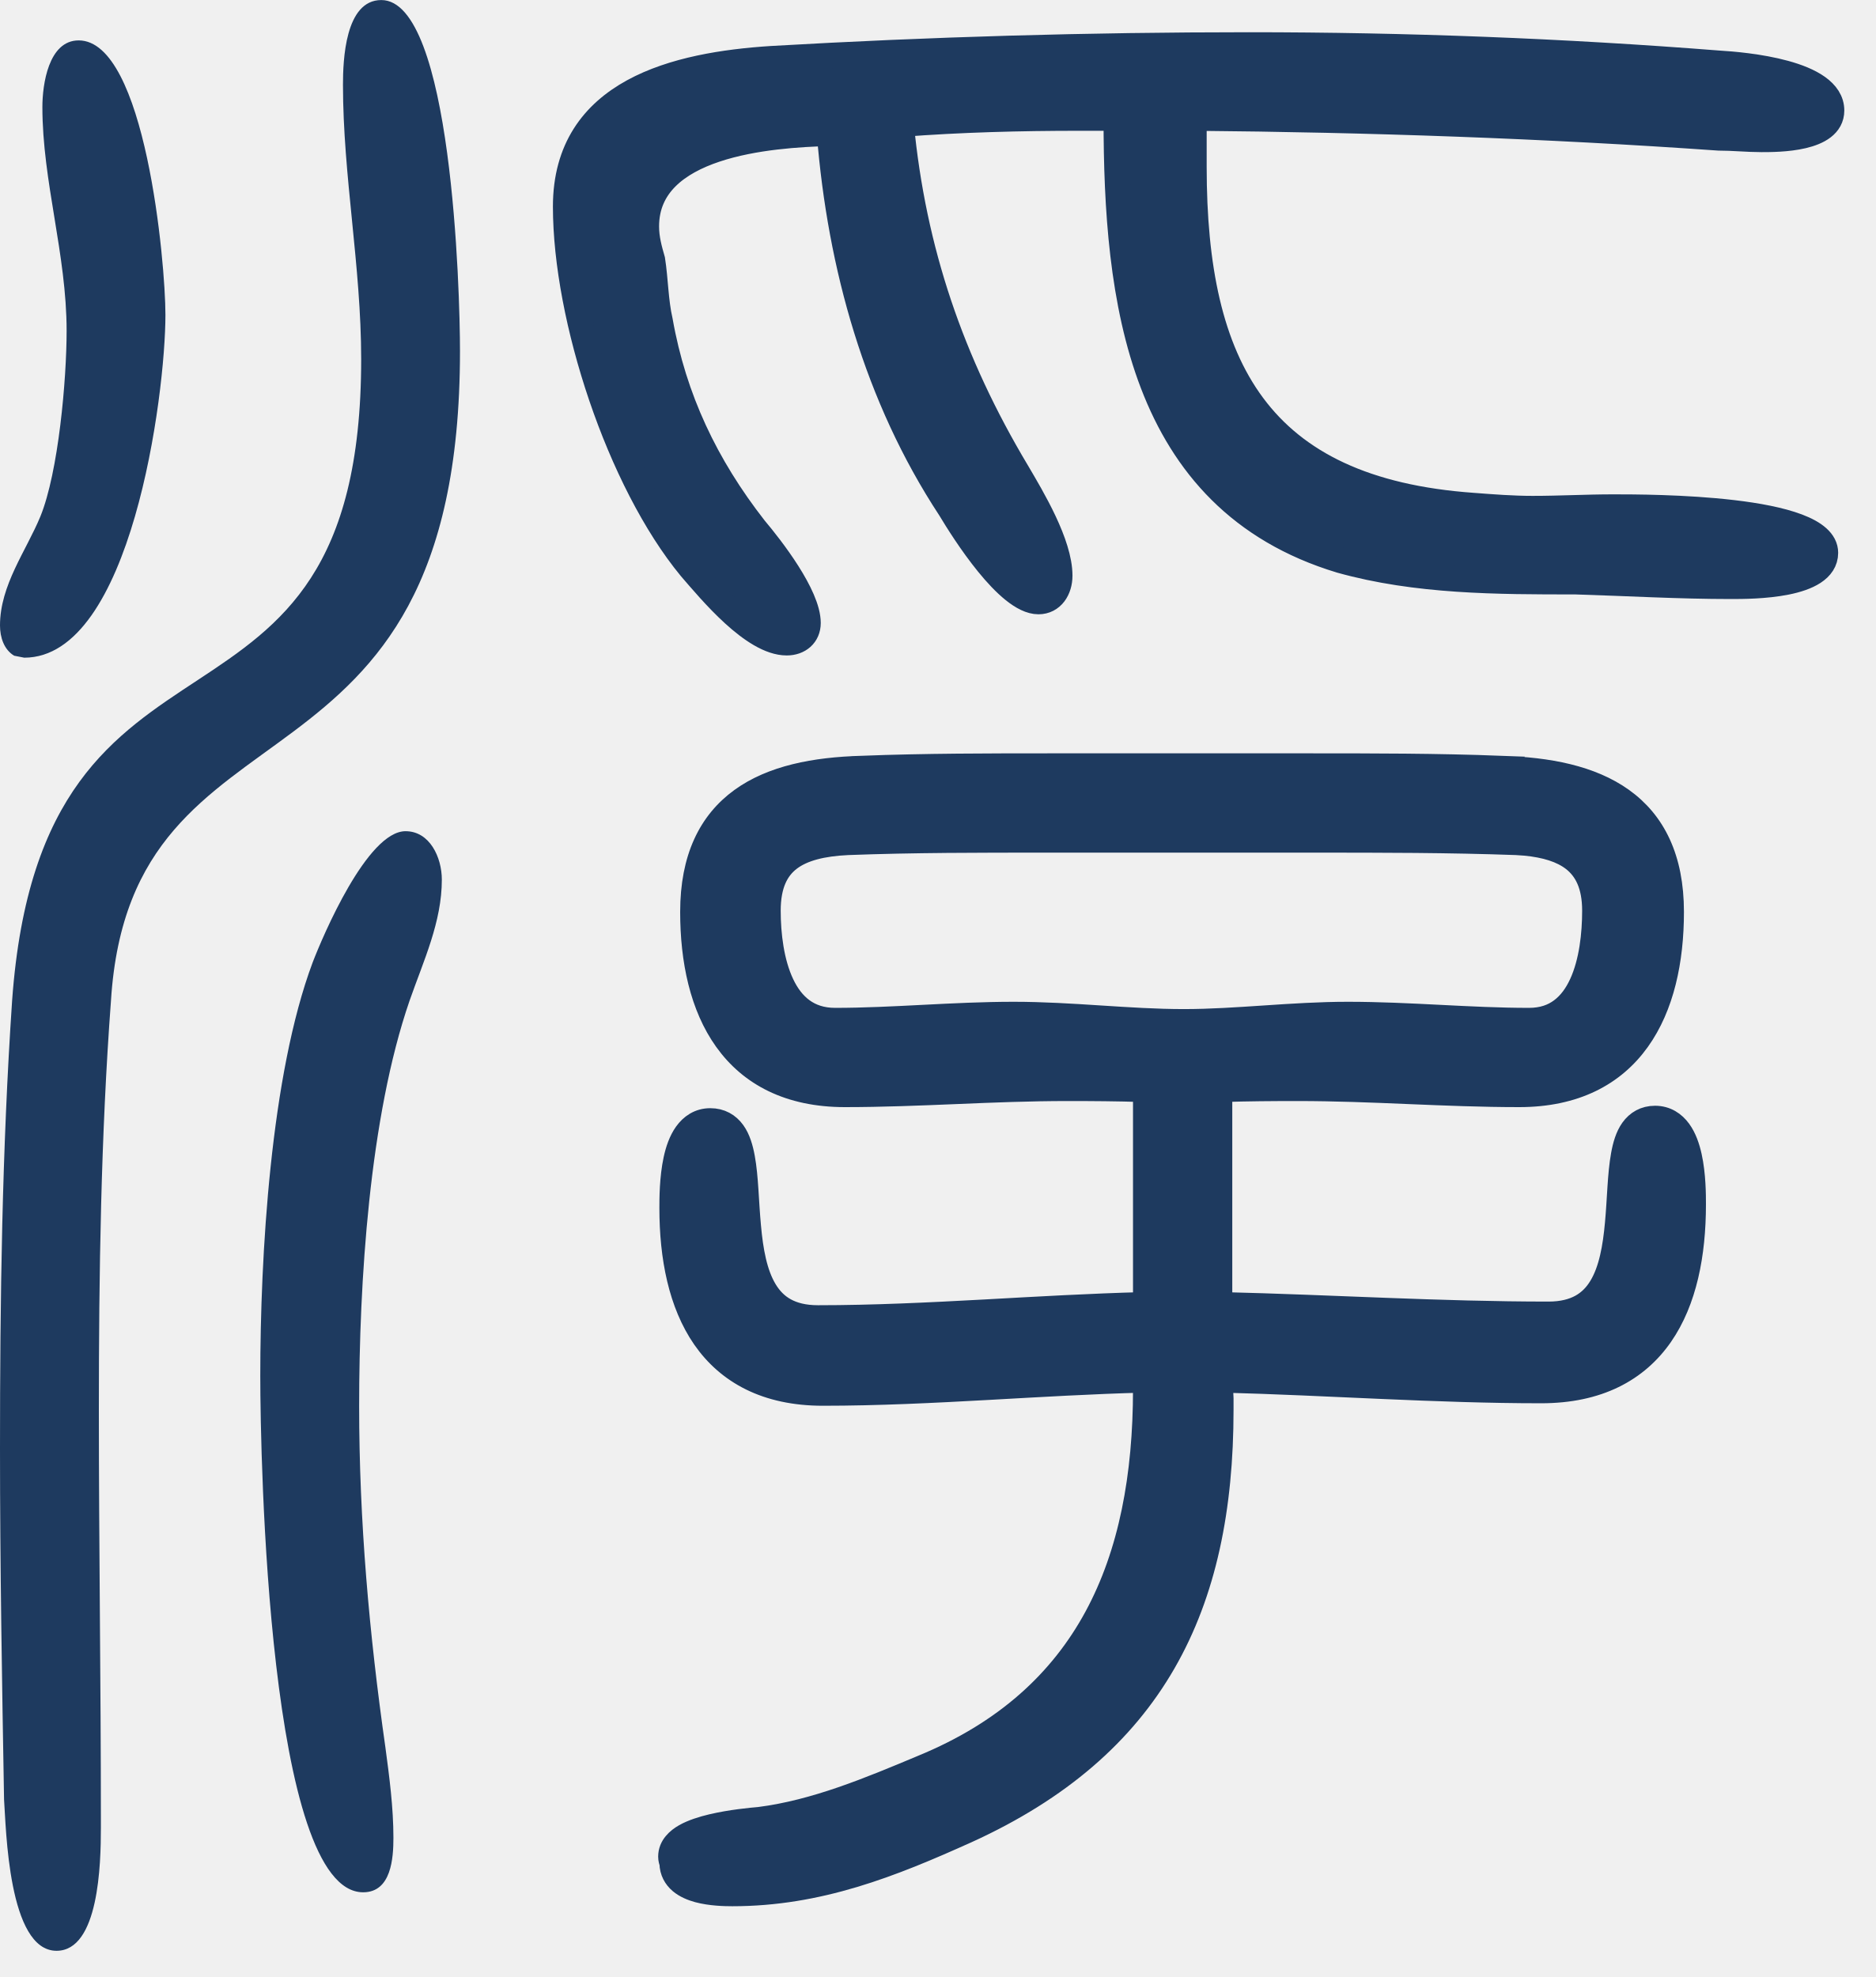
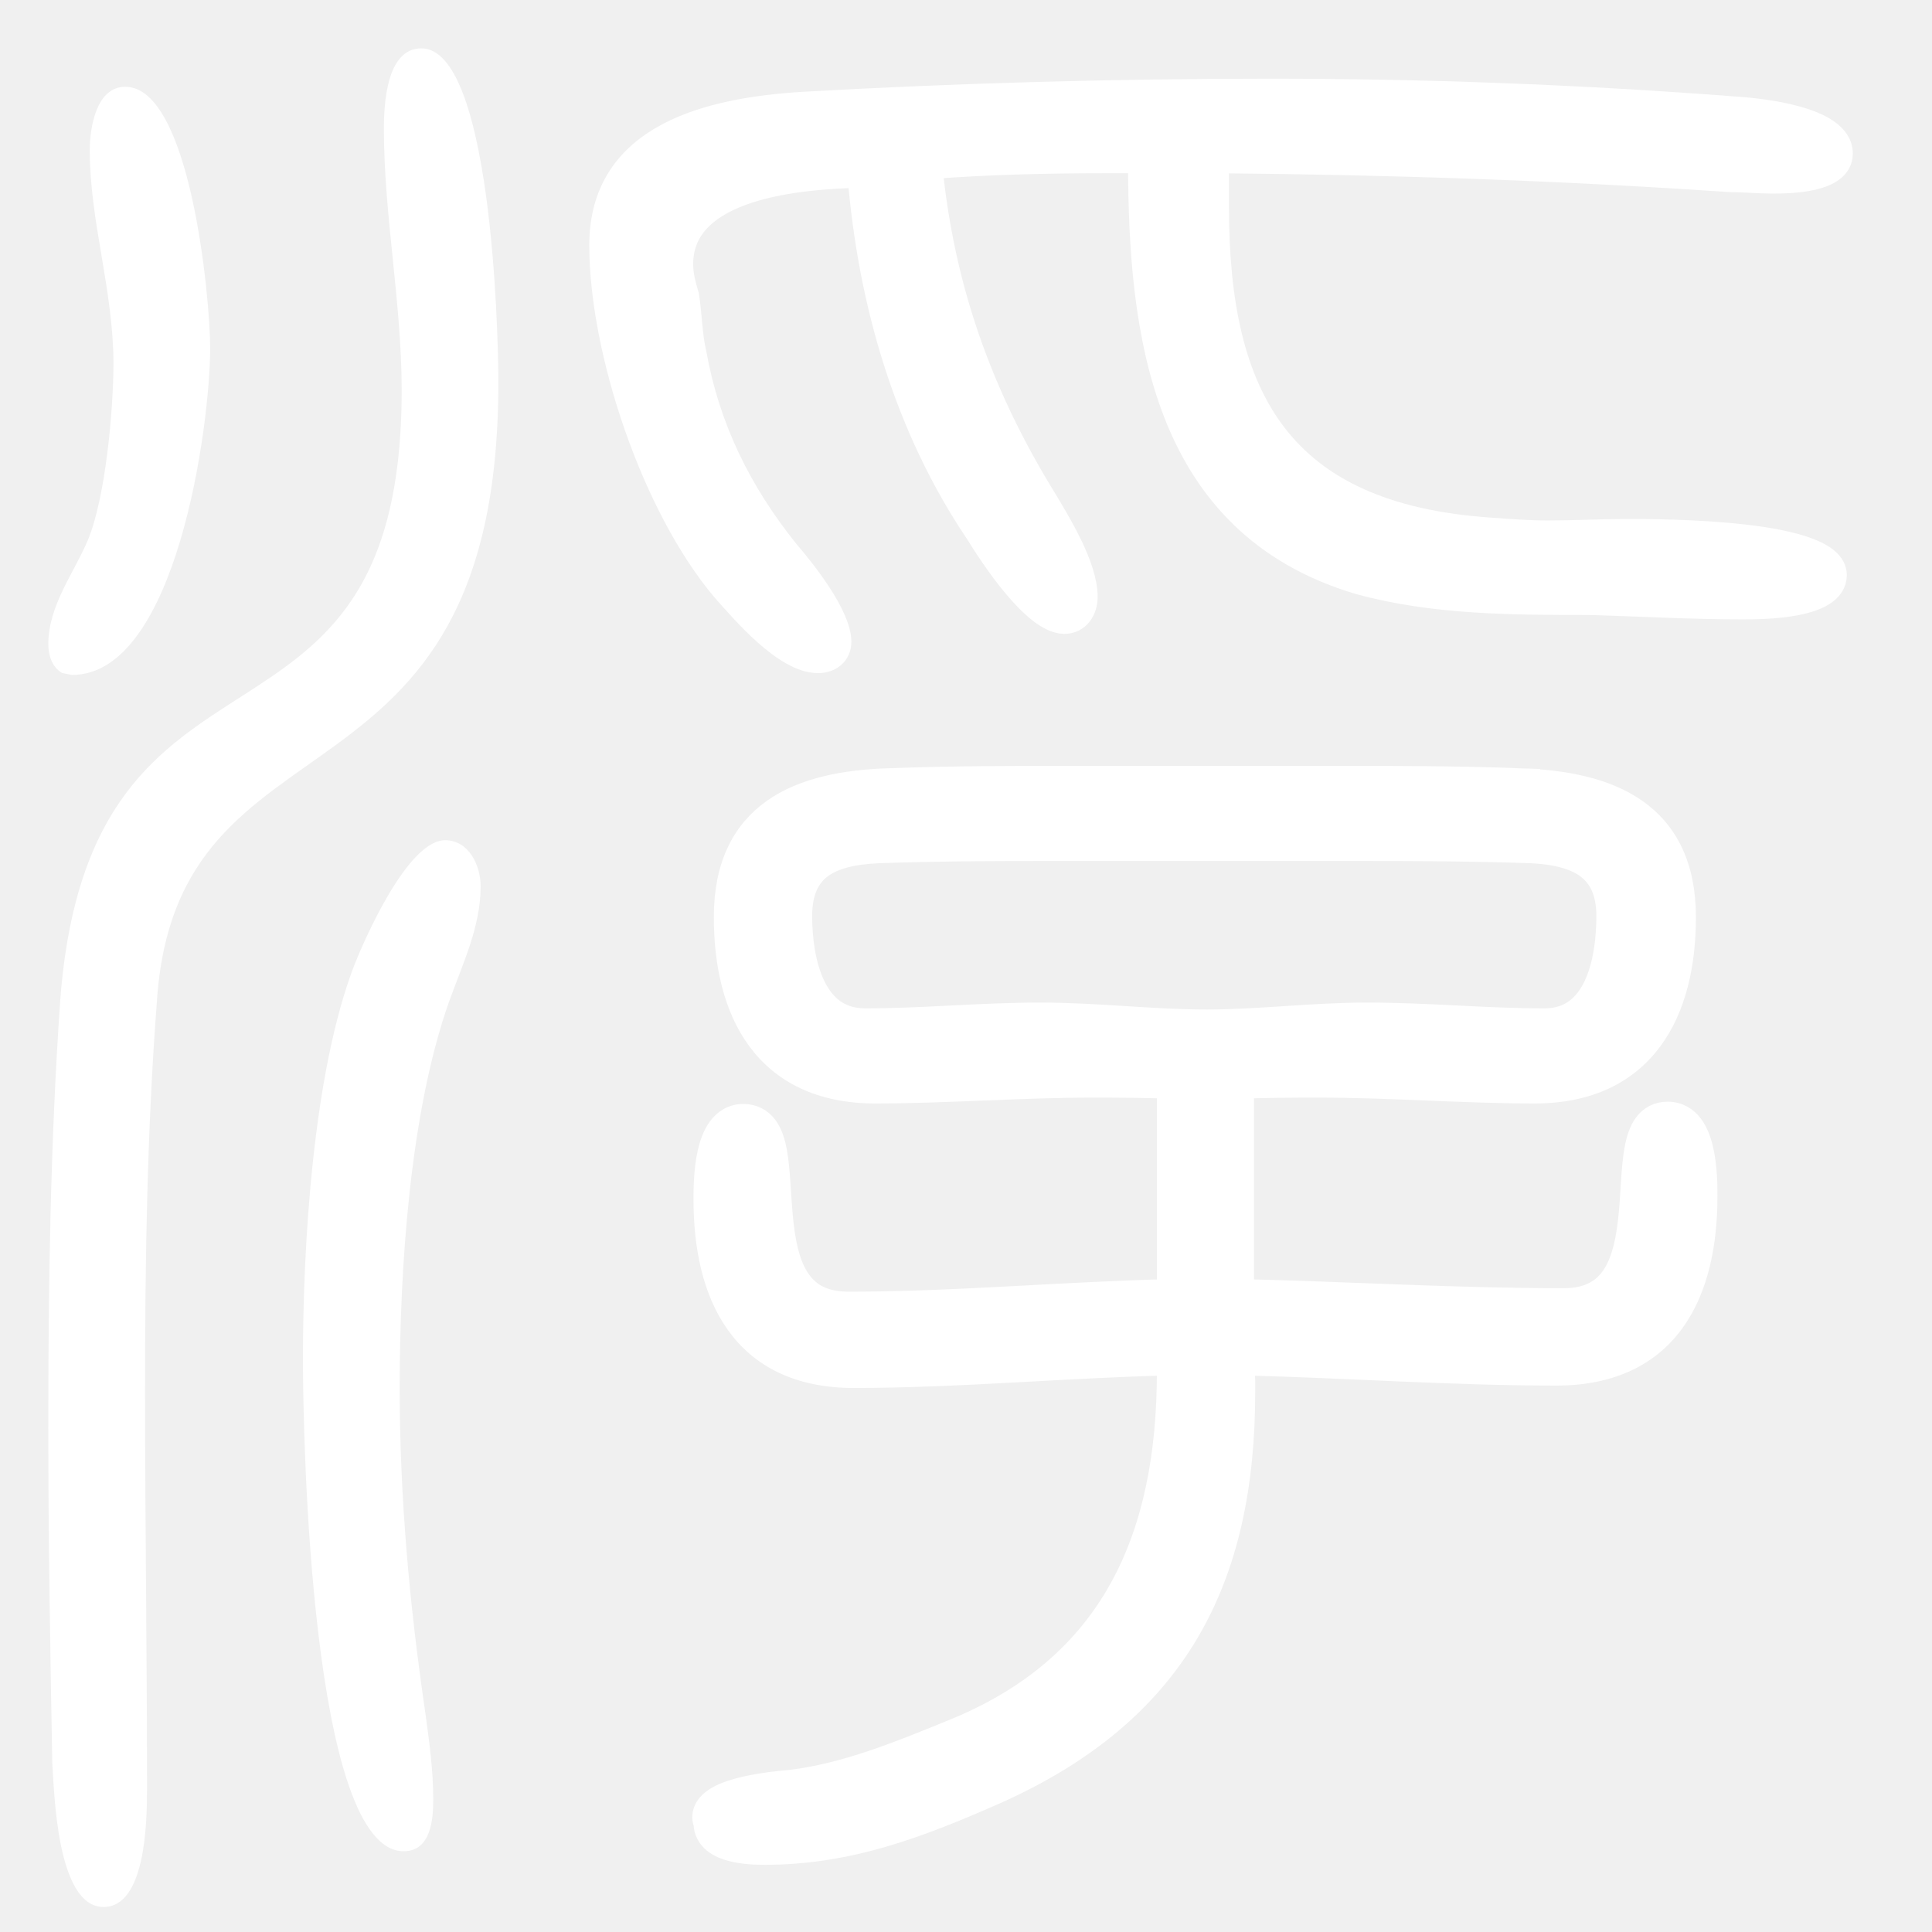
- <svg xmlns="http://www.w3.org/2000/svg" width="37" height="39" viewBox="0 0 37 39" fill="none">
-   <path d="M7.163 37.329C7.72 37.329 7.76 36.652 7.76 36.254C7.76 35.657 7.681 35.06 7.601 34.464C7.283 32.235 7.084 30.006 7.084 27.738C7.084 25.311 7.283 22.047 8.079 19.739C8.357 18.944 8.715 18.188 8.715 17.352C8.715 16.914 8.477 16.397 7.999 16.397C7.243 16.397 6.367 18.466 6.168 18.983C5.333 21.212 5.134 24.793 5.134 27.141C5.134 28.773 5.293 37.329 7.163 37.329ZM0.08 35.498C0.12 36.055 0.159 38.483 1.115 38.483C1.95 38.483 1.99 36.772 1.99 36.055C1.99 35.976 1.99 35.936 1.99 35.896C1.99 33.19 1.95 30.484 1.95 27.818C1.95 25.112 1.99 22.406 2.189 19.739C2.587 13.412 9.073 16.198 9.073 6.926C9.073 5.732 8.914 0.001 7.521 0.001C6.805 0.001 6.765 1.195 6.765 1.673C6.765 3.463 7.124 5.254 7.124 7.085C7.124 15.402 0.836 11.422 0.239 19.739C0.04 22.684 0 25.629 0 28.574C0 30.882 0.04 33.19 0.08 35.498ZM0.478 12.974C2.587 12.974 3.263 7.801 3.263 6.209C3.263 5.175 2.866 0.797 1.552 0.797C0.955 0.797 0.836 1.673 0.836 2.11C0.836 3.583 1.314 5.015 1.314 6.528C1.314 7.483 1.154 9.313 0.796 10.189C0.518 10.865 0 11.542 0 12.338C0 12.576 0.08 12.815 0.279 12.935L0.478 12.974Z" fill="#1e3a5f" />
-   <path d="M23.551 2.33C27.011 2.36 30.471 2.48 33.901 2.721C34.172 2.721 34.473 2.751 34.744 2.751C35.075 2.751 36.128 2.751 36.128 2.18C36.128 1.427 34.413 1.277 33.901 1.247C30.832 1.006 27.733 0.886 24.634 0.886C21.475 0.886 18.346 0.976 15.217 1.157C13.352 1.277 11.156 1.788 11.156 4.075C11.156 6.271 12.209 9.491 13.623 11.206C14.014 11.657 14.856 12.68 15.518 12.68C15.759 12.68 15.939 12.53 15.939 12.289C15.939 11.747 15.217 10.815 14.886 10.423C13.924 9.19 13.292 7.866 13.021 6.332C12.931 5.94 12.931 5.519 12.87 5.128C12.81 4.918 12.75 4.707 12.75 4.466C12.75 2.842 15.187 2.661 16.361 2.631C16.571 5.248 17.293 7.836 18.737 10.032C19.008 10.484 19.881 11.868 20.483 11.868C20.753 11.868 20.904 11.627 20.904 11.356C20.904 10.724 20.362 9.822 20.061 9.31C18.767 7.144 18.015 4.948 17.775 2.45C18.948 2.36 20.121 2.33 21.295 2.33H22.017C22.017 5.88 22.468 9.852 26.44 11.055C27.944 11.476 29.539 11.476 31.073 11.476C32.096 11.507 33.119 11.567 34.142 11.567C34.563 11.567 36.007 11.567 36.007 10.905C36.007 10.002 32.547 10.002 31.825 10.002C31.284 10.002 30.772 10.032 30.231 10.032C29.84 10.032 29.448 10.002 29.057 9.972C24.815 9.671 23.551 7.234 23.551 3.293V2.33Z" fill="#1e3a5f" stroke="#1e3a5f" stroke-width="0.5" />
-   <path d="M14.444 37.404C16.156 37.404 17.59 36.832 19.089 36.155H19.09C20.919 35.32 22.184 34.214 22.99 32.817C23.795 31.422 24.131 29.754 24.131 27.813V27.587L24.116 27.272C26.2 27.326 28.326 27.482 30.4 27.482C31.531 27.482 32.309 27.058 32.795 26.358C33.272 25.67 33.449 24.742 33.449 23.758C33.449 23.58 33.449 23.172 33.368 22.806C33.328 22.625 33.264 22.434 33.156 22.286C33.043 22.13 32.874 22.013 32.645 22.013C32.434 22.013 32.273 22.109 32.163 22.263C32.062 22.405 32.009 22.591 31.975 22.781C31.94 22.974 31.921 23.195 31.906 23.422C31.891 23.652 31.879 23.888 31.857 24.127C31.814 24.607 31.735 25.049 31.541 25.369C31.447 25.525 31.326 25.649 31.171 25.735C31.015 25.821 30.813 25.876 30.545 25.876C28.389 25.876 26.274 25.741 24.106 25.689V21.54C24.613 21.523 25.103 21.52 25.597 21.52C26.328 21.52 27.054 21.549 27.782 21.58C28.509 21.61 29.237 21.64 29.966 21.64C31.073 21.64 31.849 21.223 32.34 20.537C32.823 19.862 33.015 18.952 33.015 17.989C33.015 16.924 32.65 16.199 32.014 15.744C31.392 15.299 30.541 15.135 29.61 15.11L29.611 15.109C28.352 15.061 27.068 15.061 25.814 15.061H20.744C19.514 15.061 18.255 15.061 16.995 15.109V15.11C16.065 15.135 15.22 15.299 14.604 15.745C13.975 16.201 13.616 16.925 13.616 17.989C13.616 18.951 13.807 19.862 14.29 20.537C14.781 21.223 15.558 21.64 16.665 21.64C17.394 21.64 18.128 21.61 18.86 21.58C19.594 21.549 20.327 21.52 21.059 21.52C21.552 21.52 22.042 21.523 22.548 21.54V25.689C21.51 25.716 20.467 25.777 19.43 25.834C18.326 25.894 17.226 25.948 16.134 25.948C15.863 25.948 15.658 25.893 15.501 25.806C15.344 25.72 15.223 25.594 15.128 25.437C14.933 25.115 14.853 24.669 14.81 24.186C14.788 23.947 14.775 23.71 14.76 23.478C14.745 23.25 14.726 23.027 14.69 22.833C14.655 22.642 14.601 22.454 14.498 22.311C14.386 22.156 14.223 22.061 14.01 22.061C13.779 22.061 13.611 22.182 13.498 22.34C13.39 22.491 13.326 22.683 13.286 22.868C13.206 23.239 13.206 23.652 13.206 23.831C13.206 24.803 13.384 25.725 13.857 26.41C14.34 27.106 15.111 27.531 16.23 27.531C17.323 27.531 18.414 27.476 19.5 27.416C20.519 27.359 21.534 27.299 22.548 27.272V27.403C22.548 29.109 22.268 30.63 21.586 31.888C20.906 33.142 19.82 34.15 18.183 34.822L18.181 34.823C17.137 35.26 16.076 35.706 14.974 35.846H14.973C14.819 35.859 14.411 35.897 14.035 35.986C13.845 36.031 13.648 36.093 13.495 36.179C13.352 36.26 13.182 36.402 13.182 36.625C13.182 36.683 13.197 36.727 13.207 36.754C13.21 36.925 13.287 37.059 13.398 37.153C13.505 37.243 13.64 37.297 13.765 37.331C14.015 37.398 14.298 37.404 14.444 37.404ZM23.352 20.106C22.804 20.106 22.256 20.07 21.696 20.034C21.139 19.998 20.571 19.962 19.996 19.962C19.399 19.962 18.802 19.992 18.215 20.022C17.625 20.052 17.045 20.082 16.472 20.082C16.21 20.082 16.009 20.009 15.851 19.894C15.69 19.777 15.562 19.608 15.464 19.4C15.265 18.98 15.199 18.435 15.199 17.965C15.199 17.455 15.357 17.16 15.597 16.977C15.85 16.785 16.229 16.691 16.723 16.668H16.722C18.02 16.619 19.32 16.62 20.648 16.62H25.91C27.262 16.62 28.585 16.62 29.908 16.668L30.082 16.68C30.478 16.718 30.791 16.814 31.011 16.985C31.25 17.171 31.407 17.469 31.407 17.965C31.407 18.424 31.348 18.97 31.154 19.393C31.058 19.603 30.933 19.774 30.774 19.892C30.619 20.009 30.42 20.082 30.159 20.082C29.574 20.082 28.987 20.052 28.392 20.022C27.798 19.992 27.195 19.962 26.586 19.962C26.035 19.962 25.485 19.998 24.946 20.034C24.405 20.07 23.875 20.106 23.352 20.106Z" fill="#1e3a5f" stroke="#1e3a5f" stroke-width="0.4" />
+ <svg xmlns="http://www.w3.org/2000/svg" width="40" height="40" viewBox="0 0 40 40" fill="none">
+   <g clip-path="url(#clip0_241_14466)">
+     <path d="M8.357 38.328C8.929 38.328 8.97 37.652 8.97 37.254C8.97 36.657 8.888 36.06 8.806 35.463C8.479 33.235 8.275 31.006 8.275 28.738C8.275 26.31 8.479 23.047 9.297 20.739C9.583 19.943 9.951 19.187 9.951 18.352C9.951 17.914 9.705 17.396 9.215 17.396C8.438 17.396 7.539 19.466 7.335 19.983C6.477 22.212 6.272 25.793 6.272 28.141C6.272 29.773 6.436 38.328 8.357 38.328ZM1.082 36.498C1.123 37.055 1.163 39.482 2.144 39.482C3.003 39.482 3.044 37.771 3.044 37.055C3.044 36.975 3.044 36.936 3.044 36.896C3.044 34.19 3.003 31.484 3.003 28.817C3.003 26.111 3.044 23.405 3.248 20.739C3.657 14.412 10.318 17.197 10.318 7.925C10.318 6.731 10.155 1.001 8.724 1.001C7.989 1.001 7.948 2.195 7.948 2.672C7.948 4.463 8.316 6.254 8.316 8.084C8.316 16.401 1.858 12.422 1.245 20.739C1.041 23.684 1 26.629 1 29.574C1 31.882 1.041 34.19 1.082 36.498ZM1.49 13.974C3.657 13.974 4.351 8.801 4.351 7.209C4.351 6.174 3.943 1.797 2.594 1.797C1.981 1.797 1.858 2.672 1.858 3.11C1.858 4.582 2.349 6.015 2.349 7.527C2.349 8.482 2.185 10.313 1.817 11.188C1.531 11.865 1 12.541 1 13.337C1 13.576 1.082 13.815 1.286 13.934L1.49 13.974Z" fill="white" />
+     <path d="M25.188 3.33C28.741 3.36 32.295 3.48 35.817 3.721C36.096 3.721 36.404 3.751 36.682 3.751C37.023 3.751 38.104 3.751 38.104 3.179C38.104 2.427 36.343 2.277 35.817 2.247C32.666 2.006 29.483 1.886 26.3 1.886C23.056 1.886 19.842 1.976 16.628 2.157C14.713 2.277 12.457 2.788 12.457 5.075C12.457 7.271 13.539 10.491 14.991 12.206C15.393 12.657 16.258 13.68 16.938 13.68C17.185 13.68 17.37 13.529 17.37 13.289C17.37 12.747 16.628 11.814 16.289 11.423C15.3 10.19 14.651 8.866 14.373 7.331C14.28 6.94 14.28 6.519 14.218 6.128C14.156 5.917 14.095 5.707 14.095 5.466C14.095 3.841 16.598 3.661 17.803 3.631C18.019 6.248 18.761 8.836 20.244 11.032C20.522 11.483 21.418 12.867 22.036 12.867C22.314 12.867 22.469 12.627 22.469 12.356C22.469 11.724 21.912 10.822 21.603 10.31C20.275 8.144 19.502 5.947 19.255 3.45C20.46 3.36 21.665 3.33 22.87 3.33H23.612C23.612 6.88 24.075 10.852 28.154 12.055C29.699 12.476 31.337 12.476 32.913 12.476C33.963 12.506 35.014 12.567 36.065 12.567C36.497 12.567 37.98 12.567 37.98 11.905C37.98 11.002 34.427 11.002 33.685 11.002C33.129 11.002 32.604 11.032 32.048 11.032C31.646 11.032 31.244 11.002 30.843 10.972C26.486 10.671 25.188 8.234 25.188 4.293V3.33Z" fill="white" stroke="white" stroke-width="0.513" />
+     <path d="M15.835 38.404C17.593 38.404 19.065 37.832 20.605 37.155C22.483 36.321 23.784 35.214 24.612 33.817C25.438 32.422 25.783 30.755 25.783 28.813V28.588L25.768 28.272C27.908 28.326 30.092 28.482 32.222 28.482C33.384 28.482 34.183 28.059 34.681 27.358C35.171 26.671 35.353 25.742 35.353 24.759C35.353 24.58 35.353 24.172 35.27 23.807C35.229 23.625 35.164 23.435 35.053 23.286C34.936 23.13 34.763 23.014 34.528 23.014C34.311 23.014 34.145 23.109 34.033 23.264C33.929 23.406 33.874 23.592 33.839 23.781C33.803 23.974 33.784 24.195 33.769 24.422C33.753 24.652 33.741 24.889 33.719 25.127C33.674 25.607 33.592 26.049 33.394 26.369C33.297 26.525 33.173 26.649 33.014 26.735C32.854 26.822 32.646 26.876 32.371 26.876C30.156 26.876 27.984 26.742 25.758 26.689V22.54C26.278 22.523 26.782 22.52 27.289 22.52C28.04 22.52 28.786 22.55 29.533 22.58C30.279 22.61 31.027 22.641 31.776 22.641C32.913 22.641 33.709 22.223 34.214 21.537C34.711 20.862 34.907 19.952 34.907 18.989C34.907 17.924 34.532 17.199 33.879 16.744C33.241 16.299 32.367 16.135 31.411 16.11L31.412 16.109C30.118 16.061 28.8 16.061 27.511 16.061H22.305C21.041 16.061 19.748 16.061 18.455 16.109C17.5 16.134 16.632 16.3 15.999 16.745C15.352 17.201 14.984 17.926 14.984 18.989C14.985 19.952 15.18 20.862 15.676 21.537C16.181 22.223 16.979 22.641 18.116 22.641C18.864 22.641 19.618 22.61 20.37 22.58C21.124 22.55 21.877 22.52 22.628 22.52C23.135 22.52 23.638 22.523 24.157 22.54V26.689C23.092 26.717 22.02 26.777 20.955 26.834C19.821 26.894 18.692 26.948 17.57 26.948C17.292 26.948 17.082 26.893 16.92 26.807C16.759 26.72 16.635 26.594 16.537 26.437C16.337 26.116 16.255 25.67 16.21 25.186C16.188 24.947 16.175 24.71 16.159 24.479C16.143 24.25 16.124 24.027 16.088 23.833C16.052 23.642 15.996 23.454 15.89 23.311C15.775 23.157 15.607 23.061 15.389 23.061C15.152 23.061 14.979 23.182 14.863 23.34C14.752 23.491 14.687 23.684 14.645 23.868C14.563 24.239 14.563 24.652 14.563 24.831C14.563 25.803 14.746 26.726 15.232 27.41C15.727 28.107 16.519 28.531 17.669 28.531C18.791 28.531 19.912 28.476 21.027 28.416C22.074 28.359 23.116 28.3 24.157 28.272V28.403C24.157 30.109 23.87 31.63 23.169 32.889C22.472 34.143 21.356 35.151 19.674 35.822L19.672 35.823C18.601 36.26 17.511 36.706 16.378 36.847C16.22 36.86 15.8 36.897 15.415 36.986C15.219 37.032 15.018 37.093 14.86 37.18C14.713 37.261 14.538 37.402 14.538 37.625C14.538 37.683 14.554 37.728 14.564 37.754C14.567 37.925 14.647 38.059 14.761 38.153C14.87 38.243 15.008 38.297 15.137 38.331C15.394 38.399 15.685 38.404 15.835 38.404ZM24.983 21.106C24.421 21.106 23.857 21.07 23.283 21.034C22.711 20.998 22.127 20.962 21.537 20.962C20.923 20.962 20.311 20.992 19.707 21.022C19.102 21.053 18.506 21.082 17.917 21.082C17.648 21.082 17.442 21.01 17.279 20.895C17.114 20.777 16.983 20.608 16.882 20.4C16.678 19.981 16.61 19.435 16.61 18.965C16.61 18.456 16.772 18.16 17.018 17.977C17.278 17.785 17.667 17.691 18.175 17.668C19.509 17.62 20.842 17.62 22.206 17.62H27.611C28.999 17.62 30.358 17.62 31.717 17.668L31.895 17.681C32.302 17.718 32.624 17.815 32.849 17.985C33.095 18.172 33.256 18.469 33.256 18.965C33.256 19.424 33.195 19.97 32.996 20.393C32.898 20.603 32.769 20.774 32.606 20.892C32.446 21.009 32.242 21.082 31.974 21.082C31.373 21.082 30.771 21.053 30.159 21.022C29.549 20.992 28.93 20.962 28.305 20.962C27.739 20.962 27.174 20.998 26.621 21.034C26.065 21.07 25.52 21.106 24.983 21.106Z" fill="white" stroke="white" stroke-width="0.41" />
+   </g>
+   <defs>
+     <clipPath id="clip0_241_14466">
+       <rect width="38" height="39" fill="white" transform="translate(1 1)" />
+     </clipPath>
+   </defs>
</svg>
